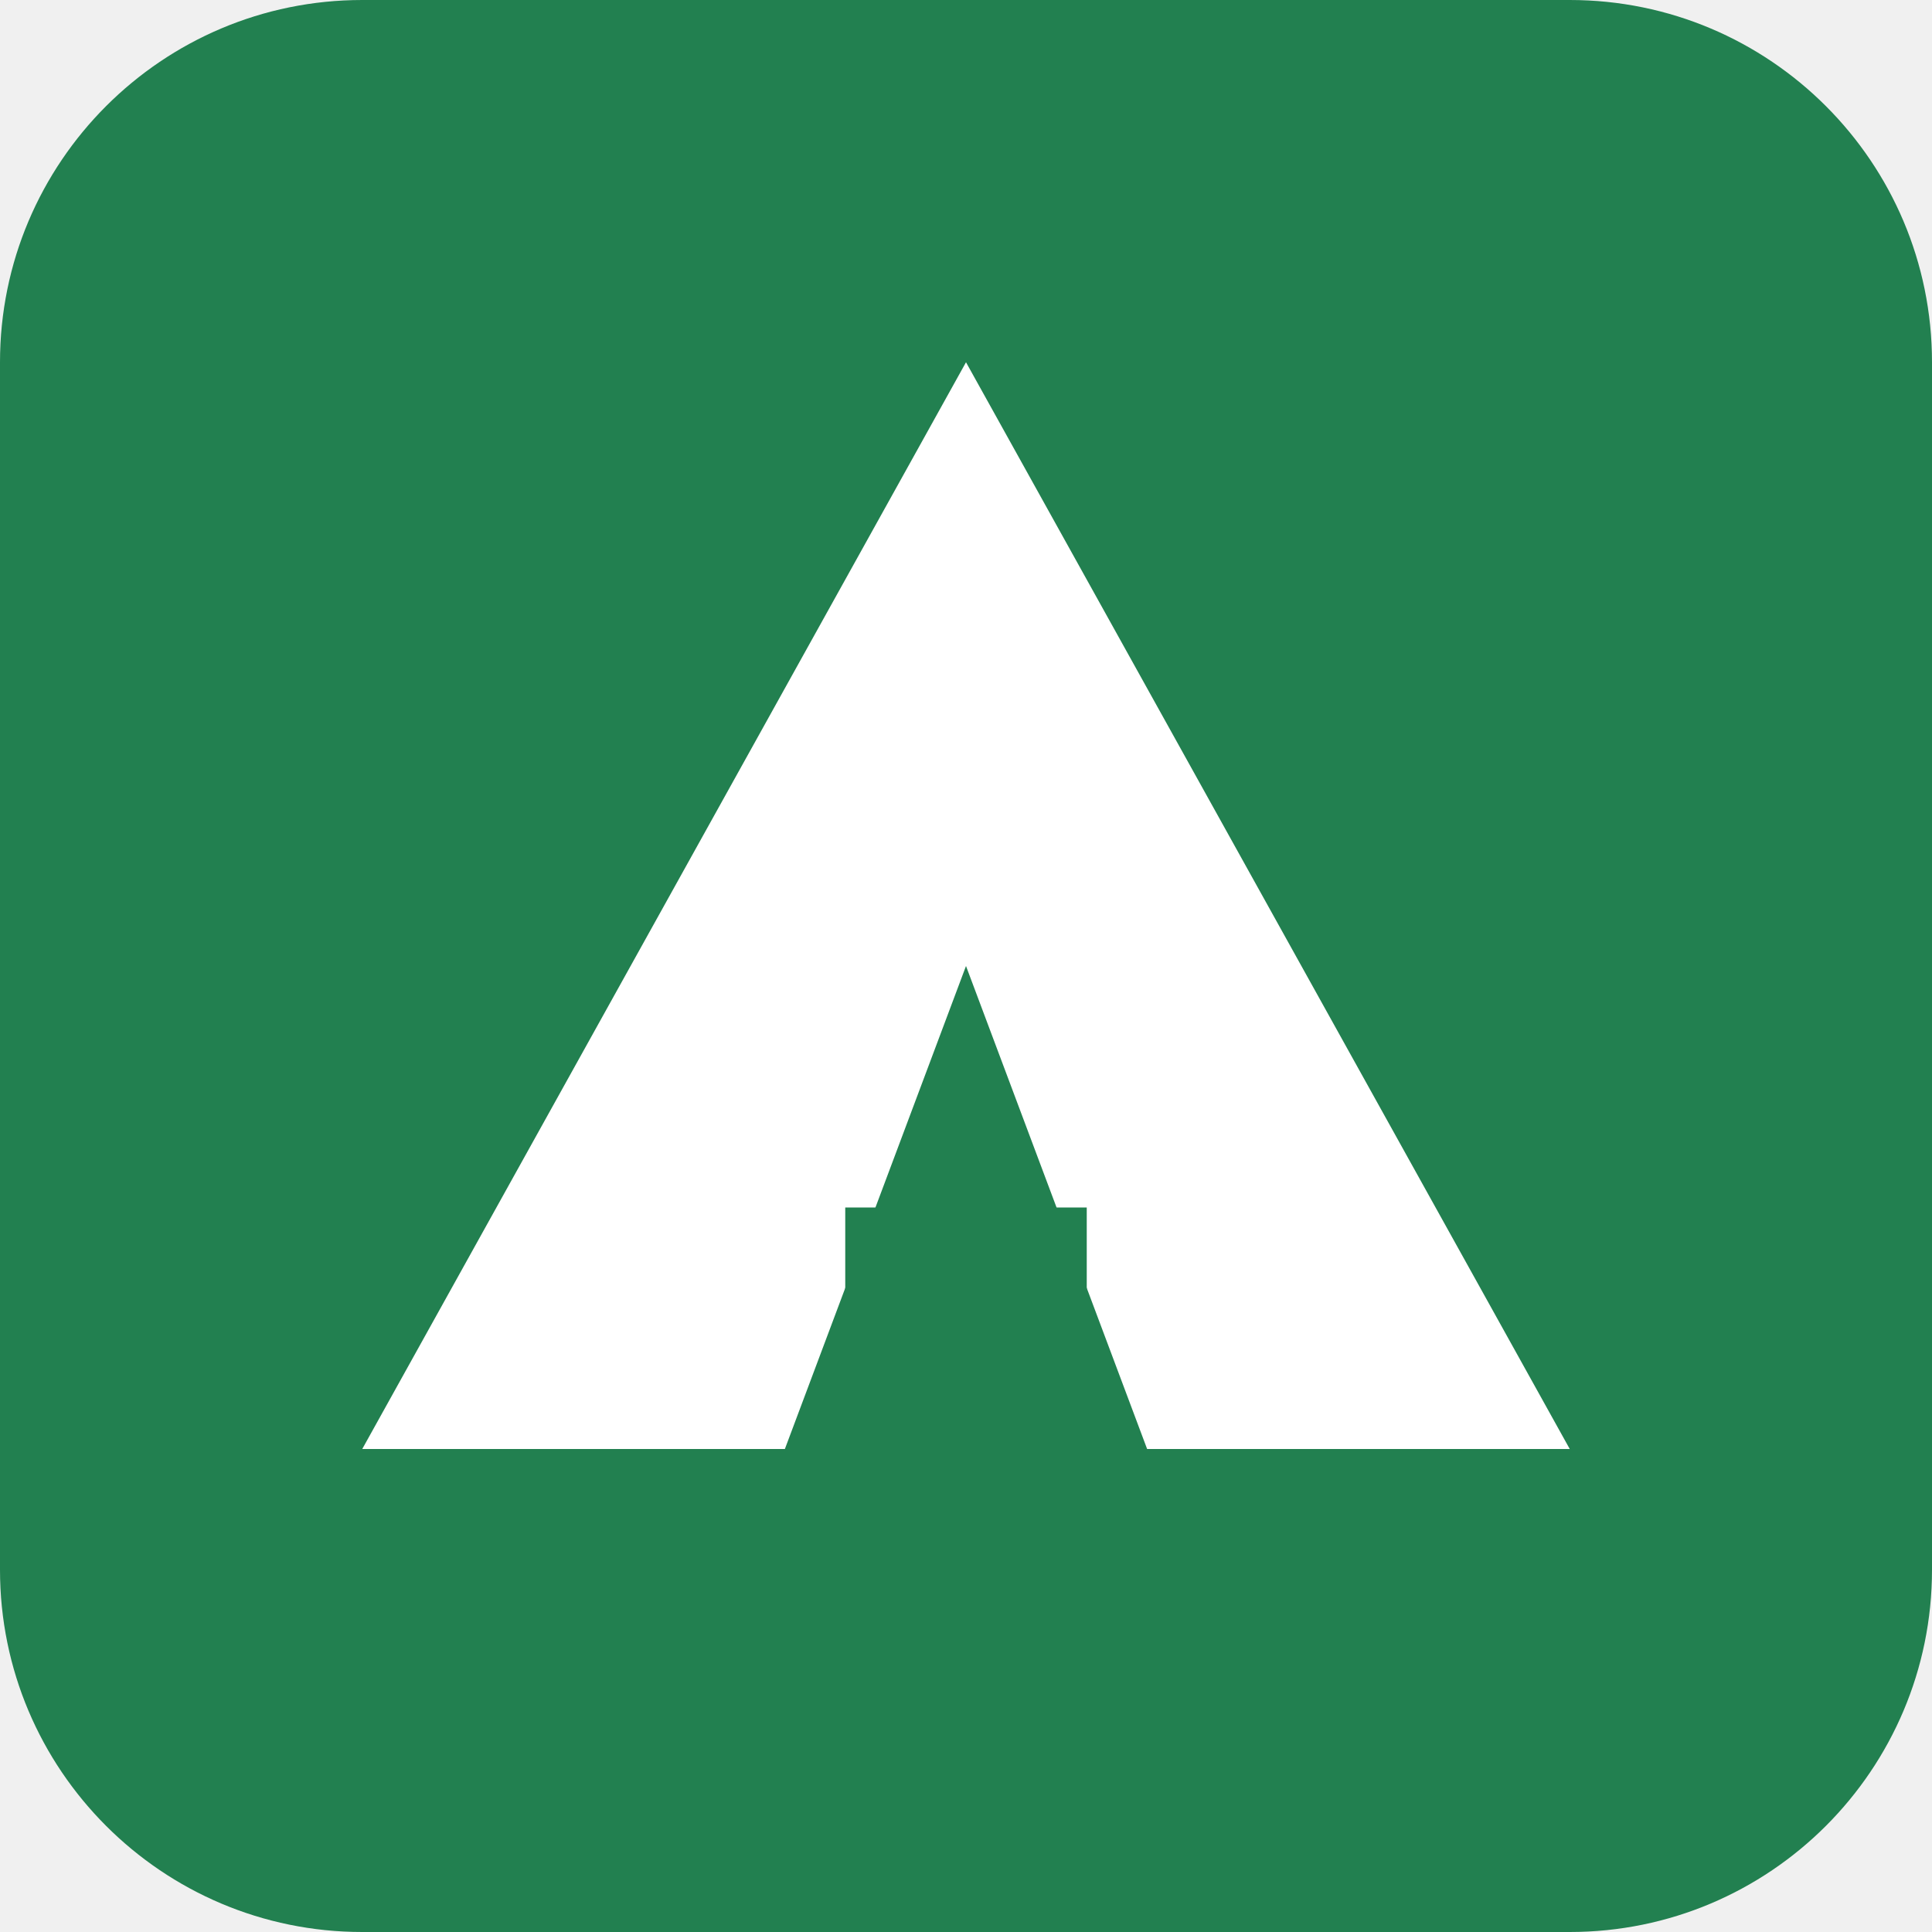
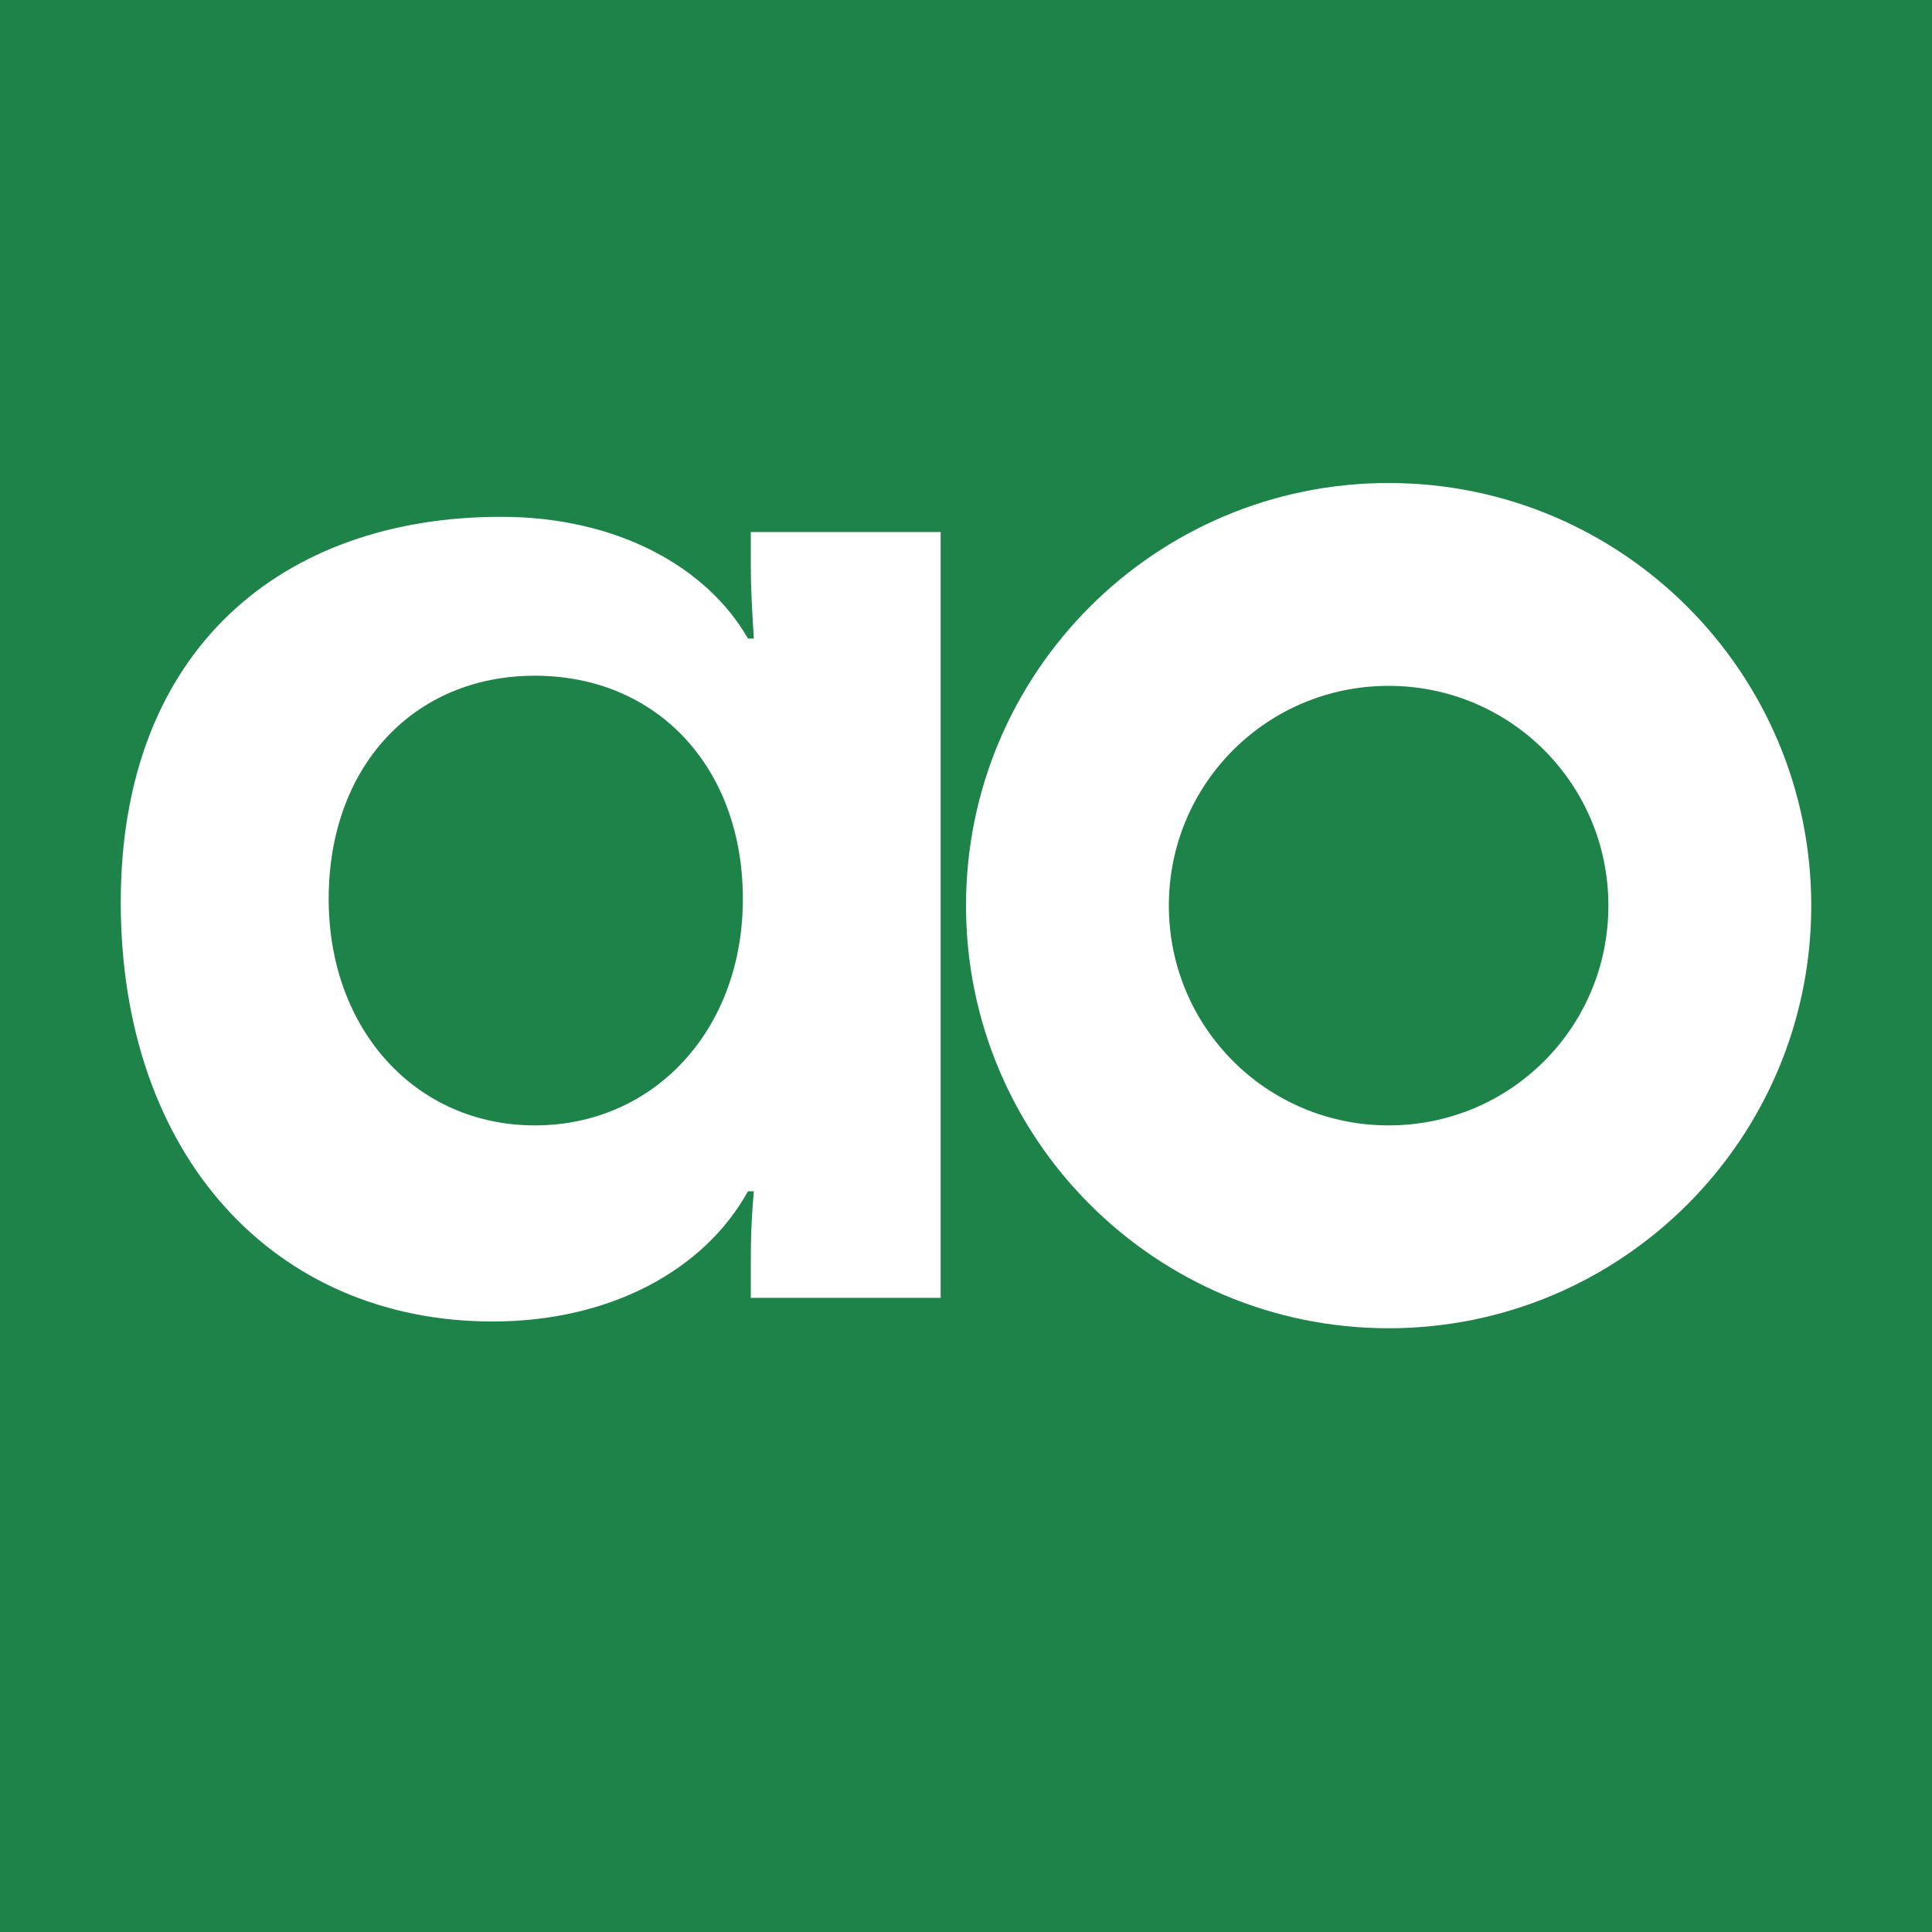
<svg xmlns="http://www.w3.org/2000/svg" width="32" height="32" viewBox="0 0 32 32" fill="none">
-   <rect width="32" height="32" rx="6" fill="#228050" />
-   <path d="M6 24L16 6L26 24H19L16 16L13 24H6Z" fill="white" />
-   <rect x="14" y="20" width="4" height="2" fill="#228050" />
+   <rect width="32" height="32" fill="#1E8348" />
+   <g fill="white" transform="translate(2, 8) scale(0.28)">
+     <path d="M22.5,2c6.9,0,12.2,3,14.6,7.2h.35c-.1-1.5-.18-3.1-.18-4.2V2.9H48.5v45.3H37.27v-2.1c0-2,.09-3.2.18-4.2h-.35c-2.6,4.7-8.2,7.7-15.1,7.7C9.1,49.6,0,39.8,0,24.8S9.6,2,22.5,2ZM36.8,24.6c0-7.8-5.1-13.2-12.3-13.2s-12.2,5.4-12.2,13.2,5.2,13.4,12.2,13.4S36.8,32.4,36.8,24.6Z" />
+     <path d="M25,0C38.8,0,50,11.2,50,25S38.8,50,25,50,0,38.8,0,25,11.2,0,25,0ZM25,38c7.2,0,13-5.8,13-13s-5.8-13-13-13-13,5.8-13,13S17.8,38,25,38Z" transform="translate(50, 0)" />
+   </g>
</svg>
